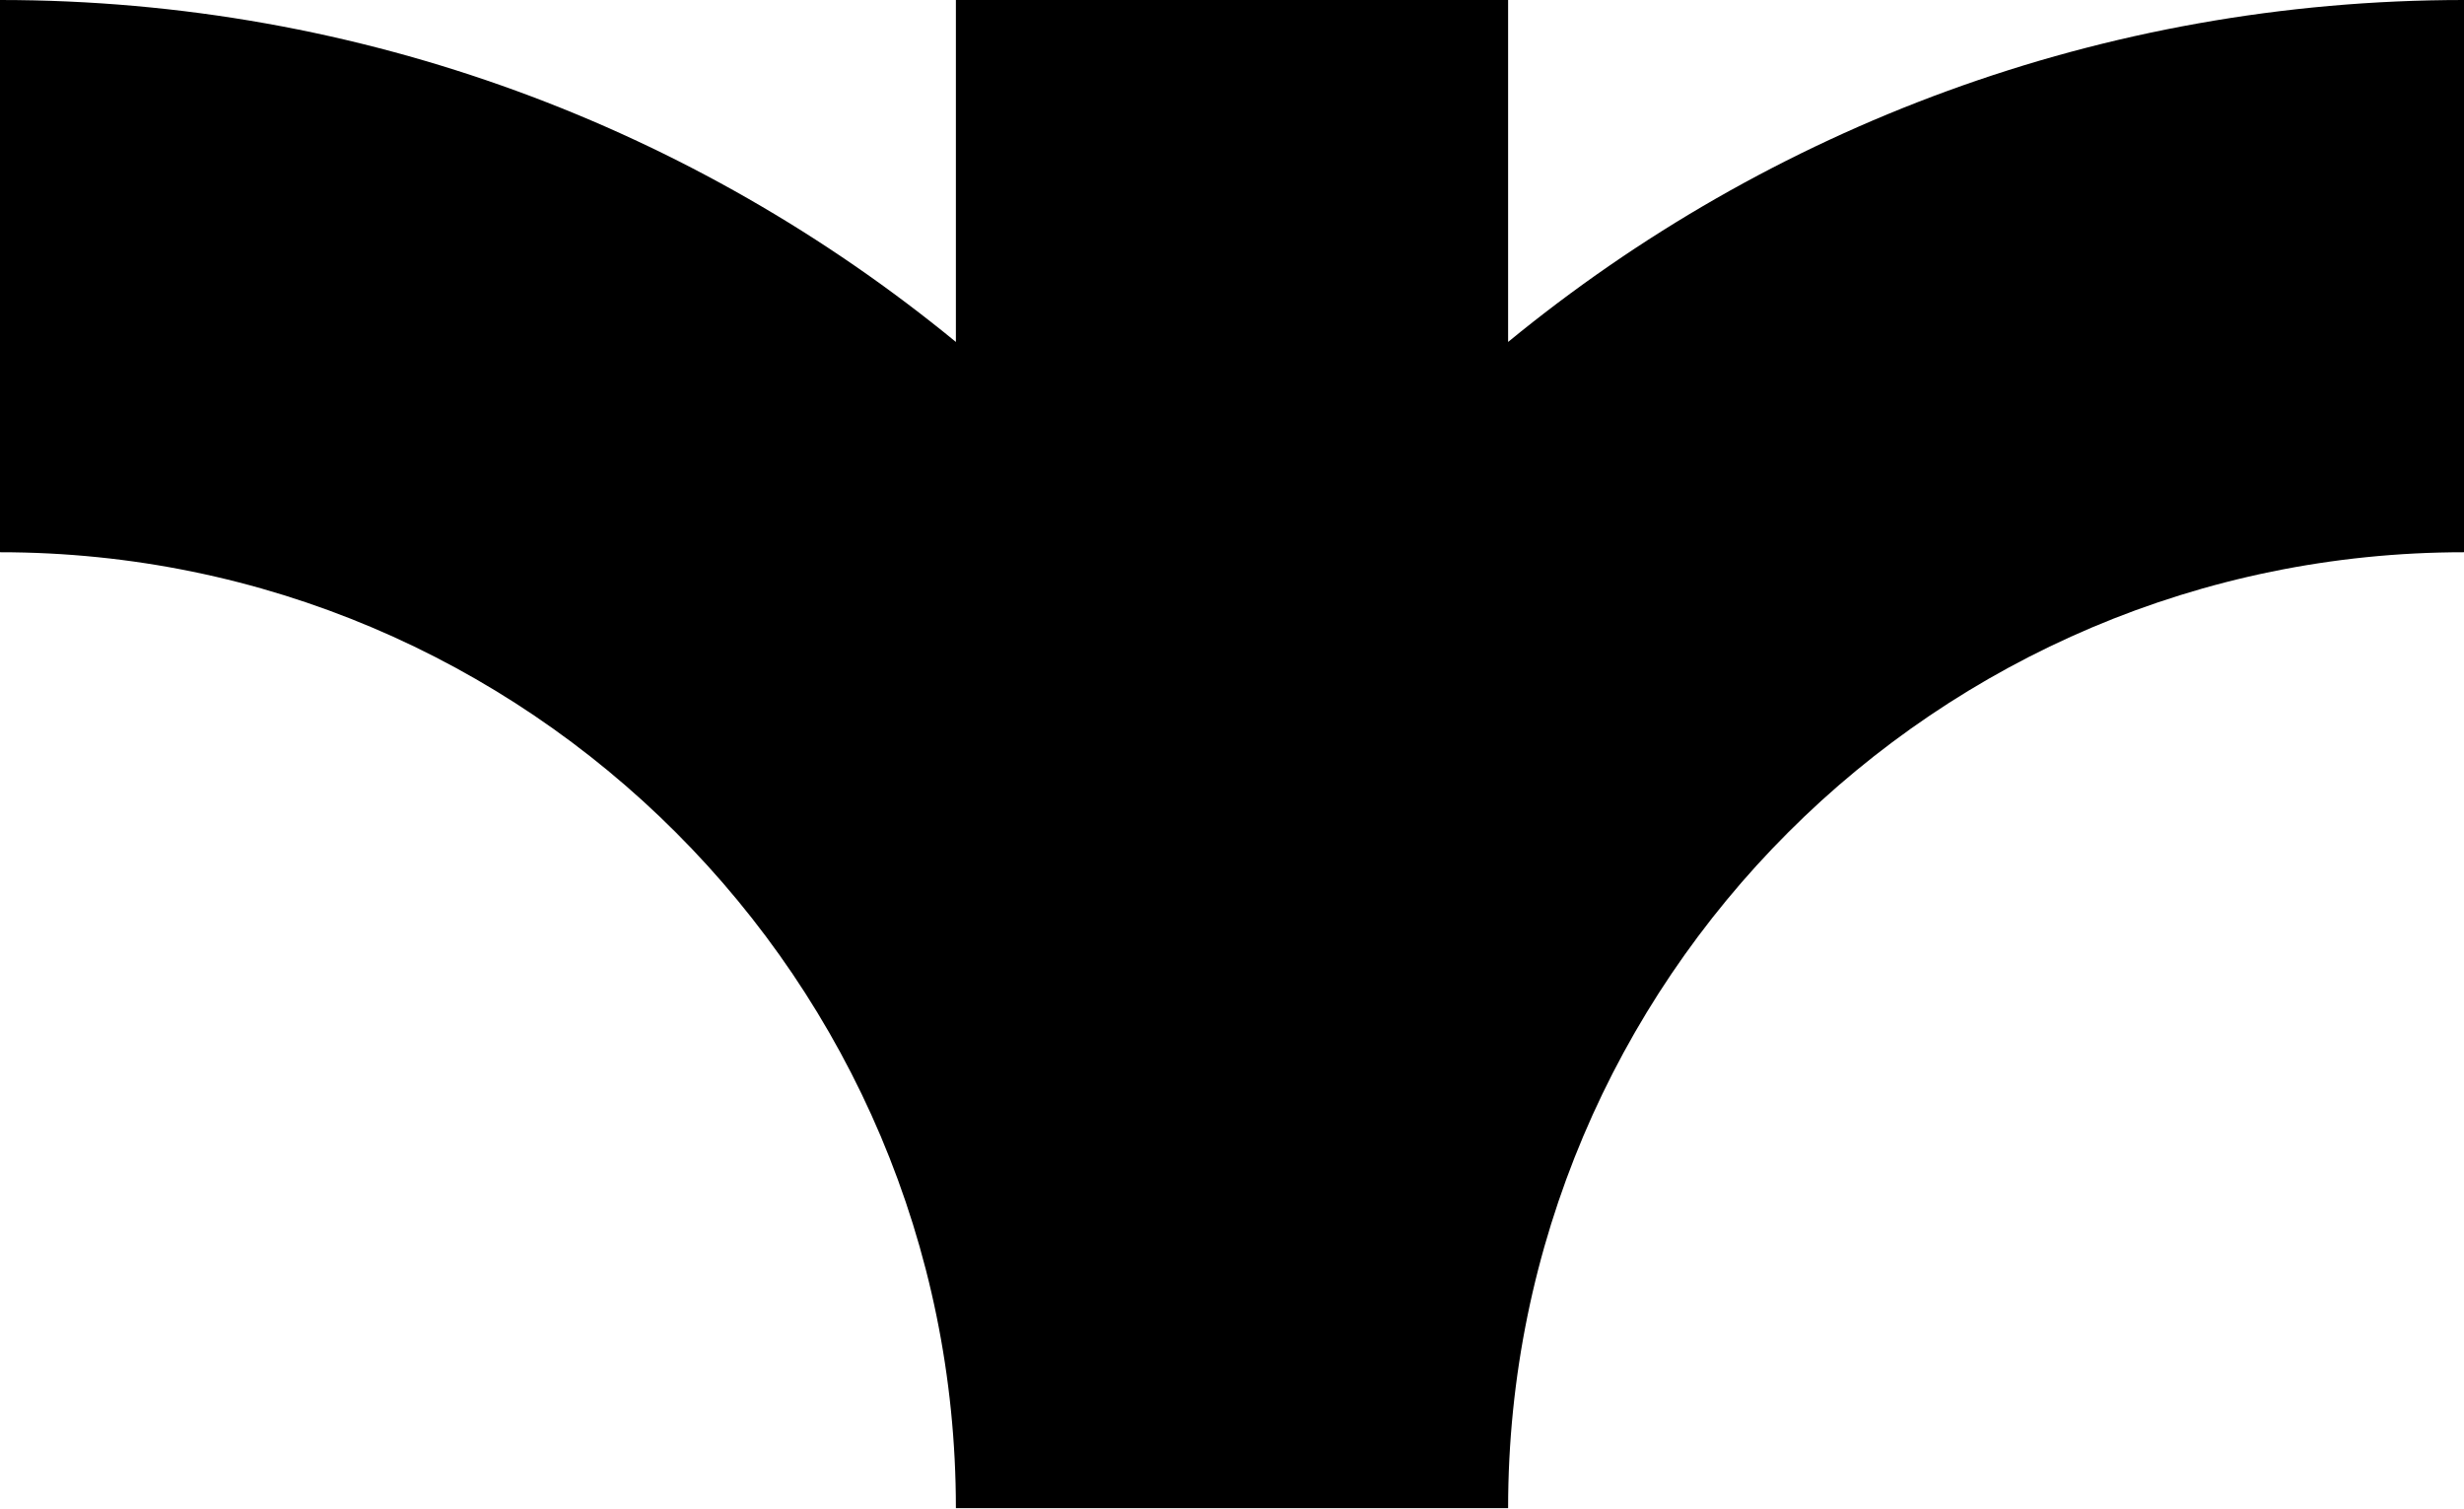
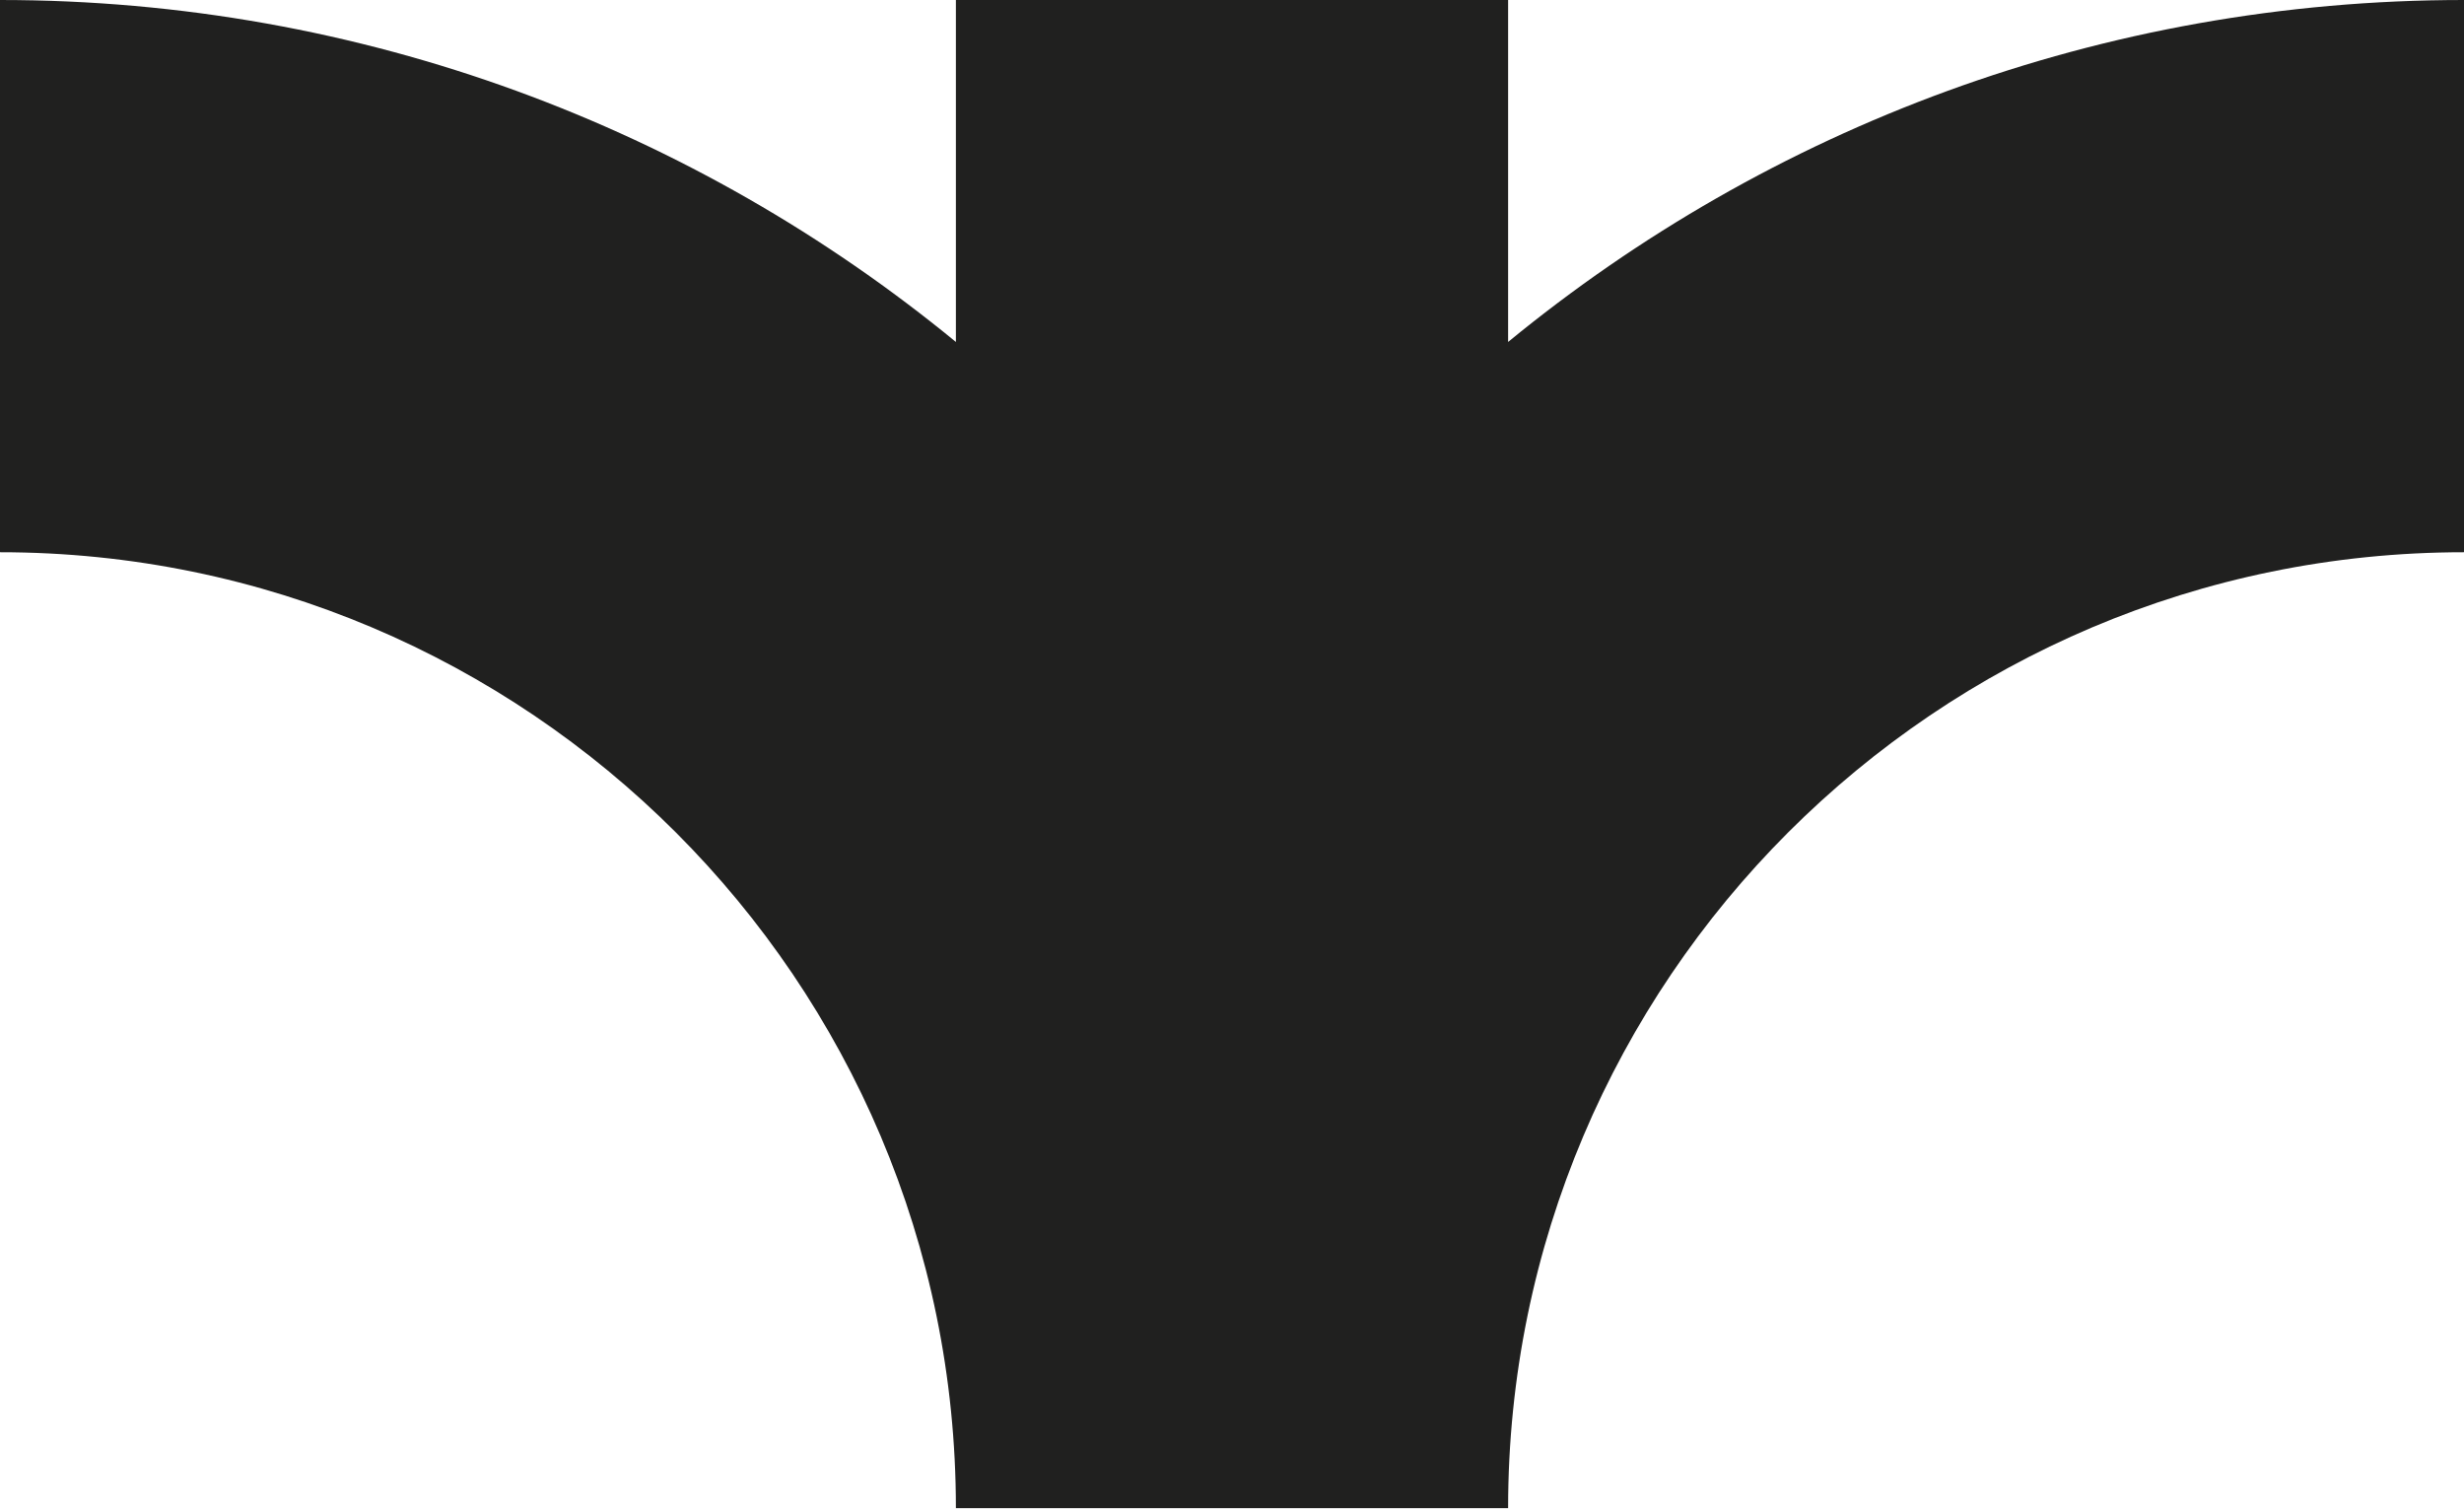
- <svg xmlns="http://www.w3.org/2000/svg" width="100%" height="100%" viewBox="0 0 2100 1286" version="1.1" xml:space="preserve" style="fill-rule:evenodd;clip-rule:evenodd;stroke-linejoin:round;stroke-miterlimit:2;">
+ <svg xmlns="http://www.w3.org/2000/svg" fill="#20201f" width="100%" height="100%" viewBox="0 0 2100 1286" version="1.1" xml:space="preserve" style="fill-rule:evenodd;clip-rule:evenodd;stroke-linejoin:round;stroke-miterlimit:2;">
  <path d="M814.677,0l470.646,0l-0,291.428c221.819,-182.084 505.58,-291.428 814.677,-291.428l0,470.646c-449.633,0 -814.677,365.045 -814.677,814.677l-470.646,0c0,-449.633 -365.045,-814.677 -814.677,-814.677l-0,-470.646c309.097,0 592.858,109.344 814.677,291.428l0,-291.428Z" />
</svg>
